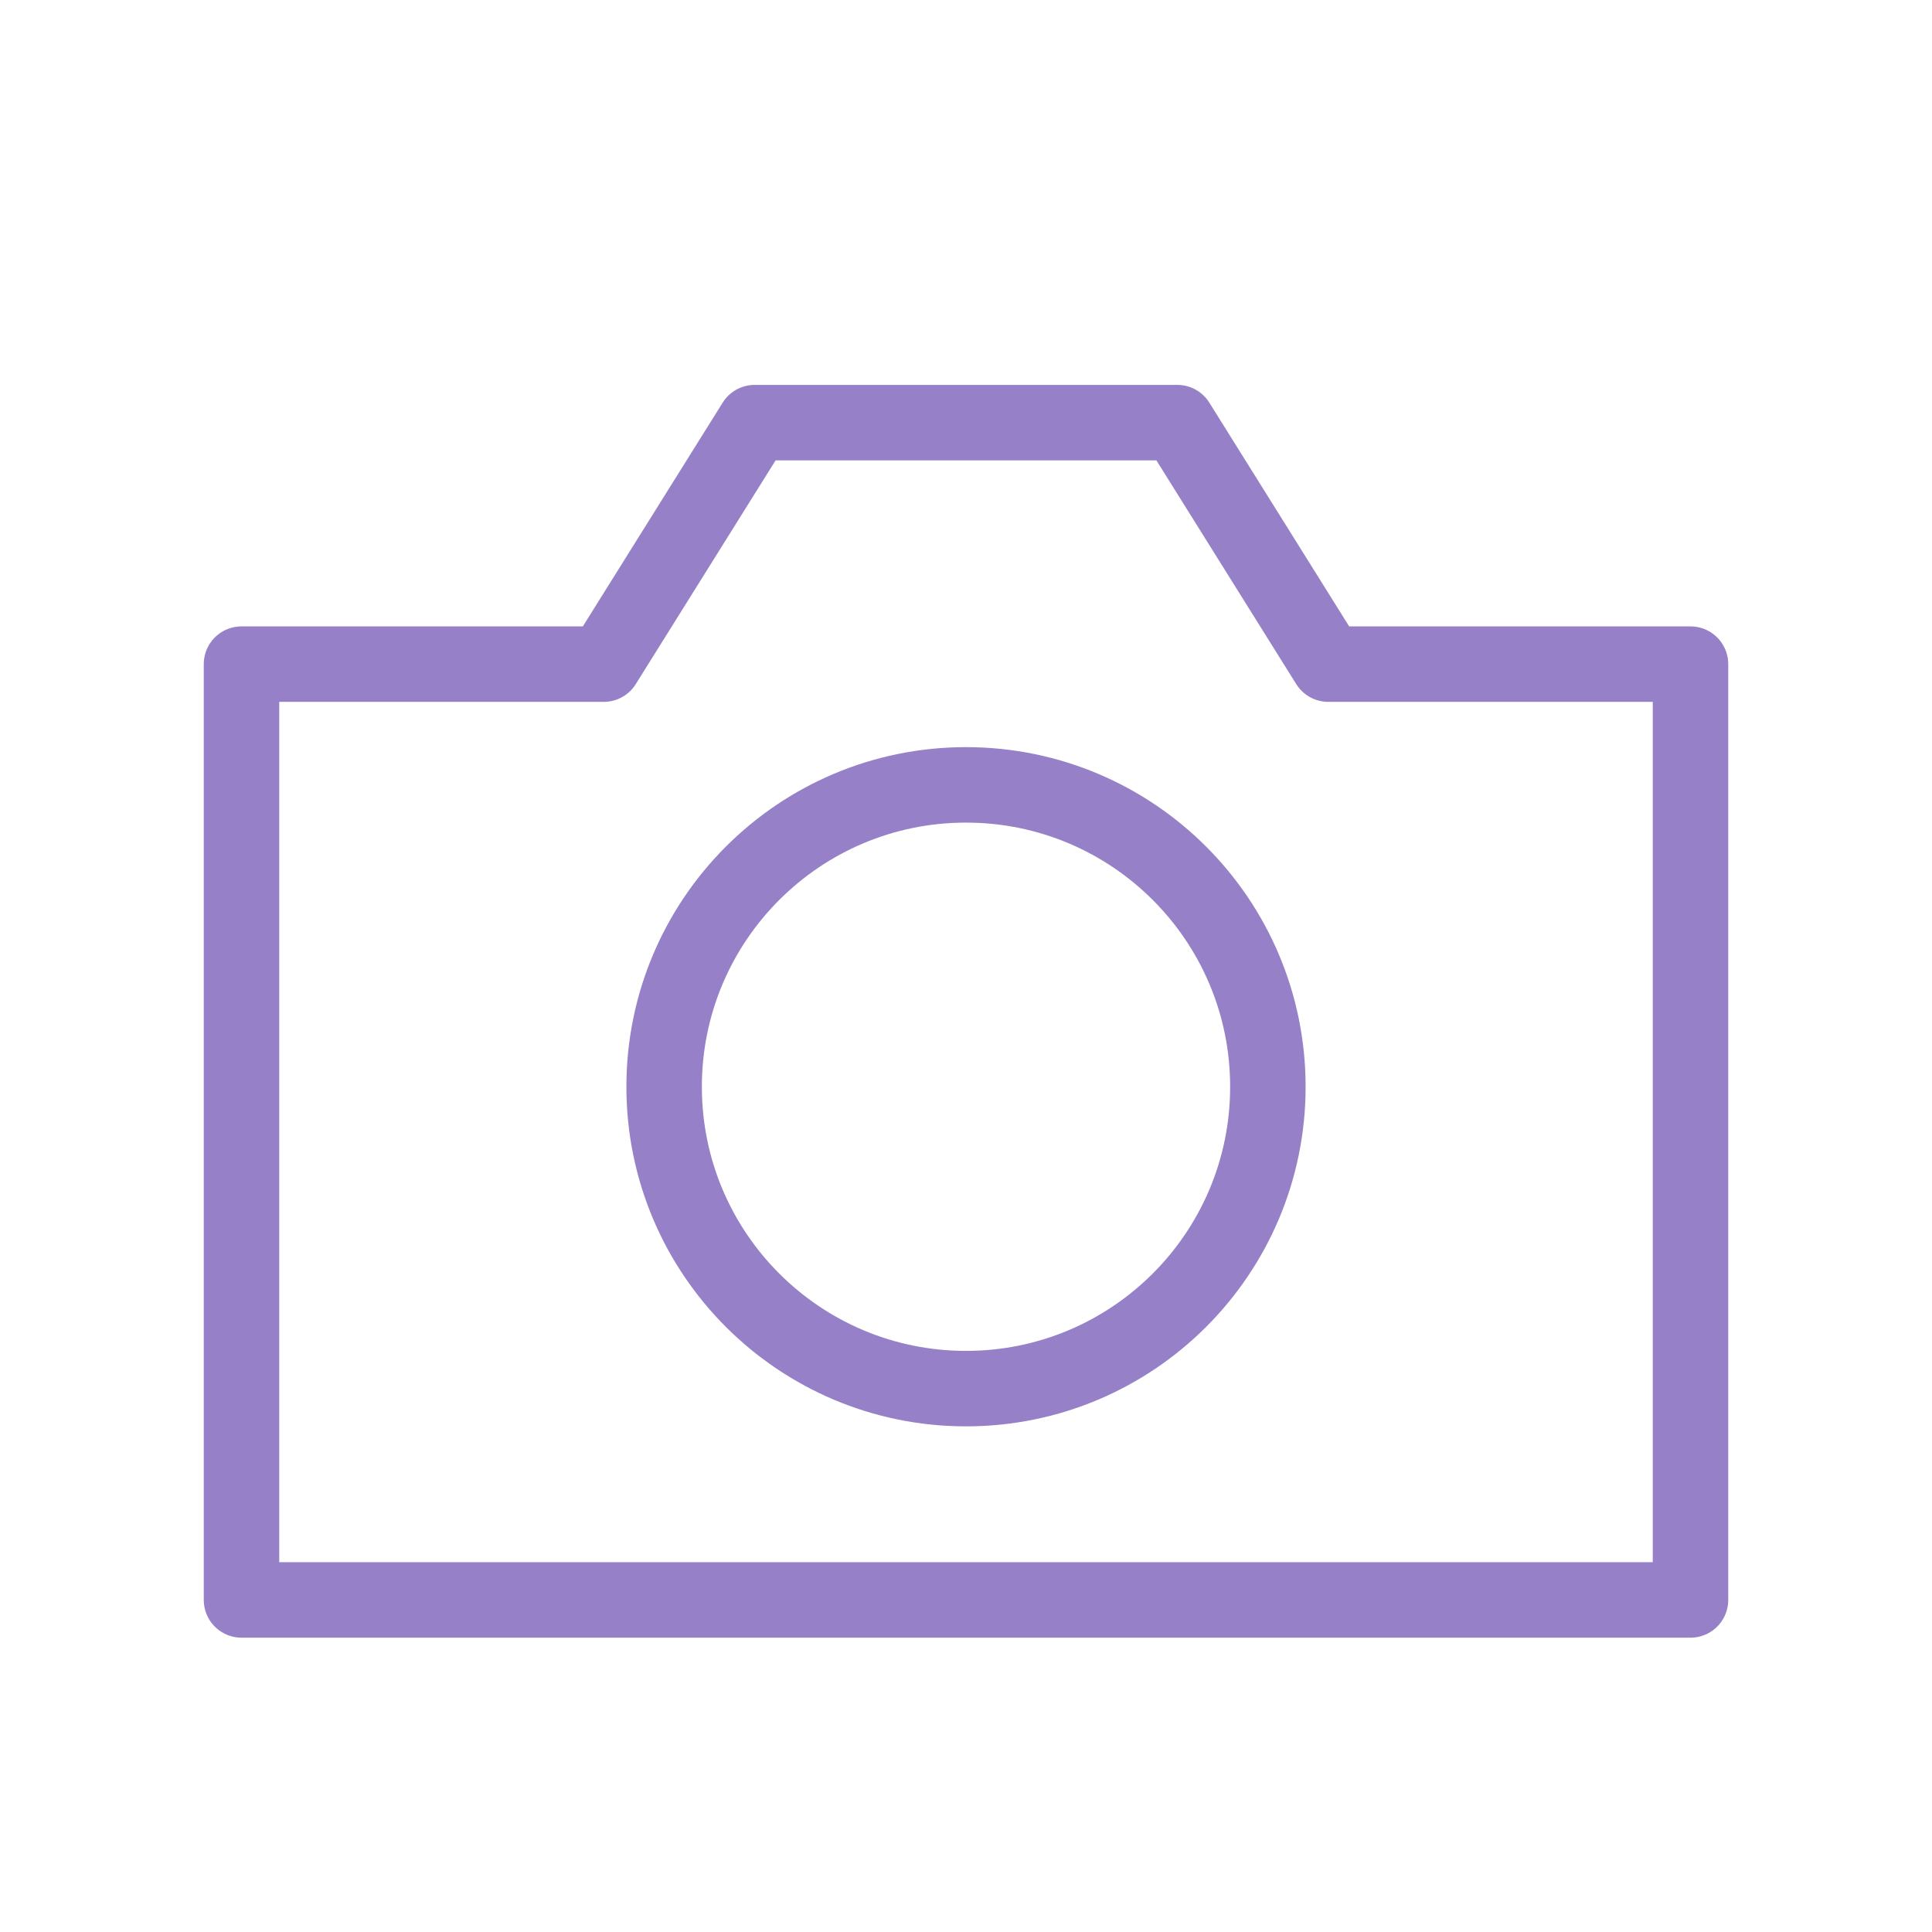
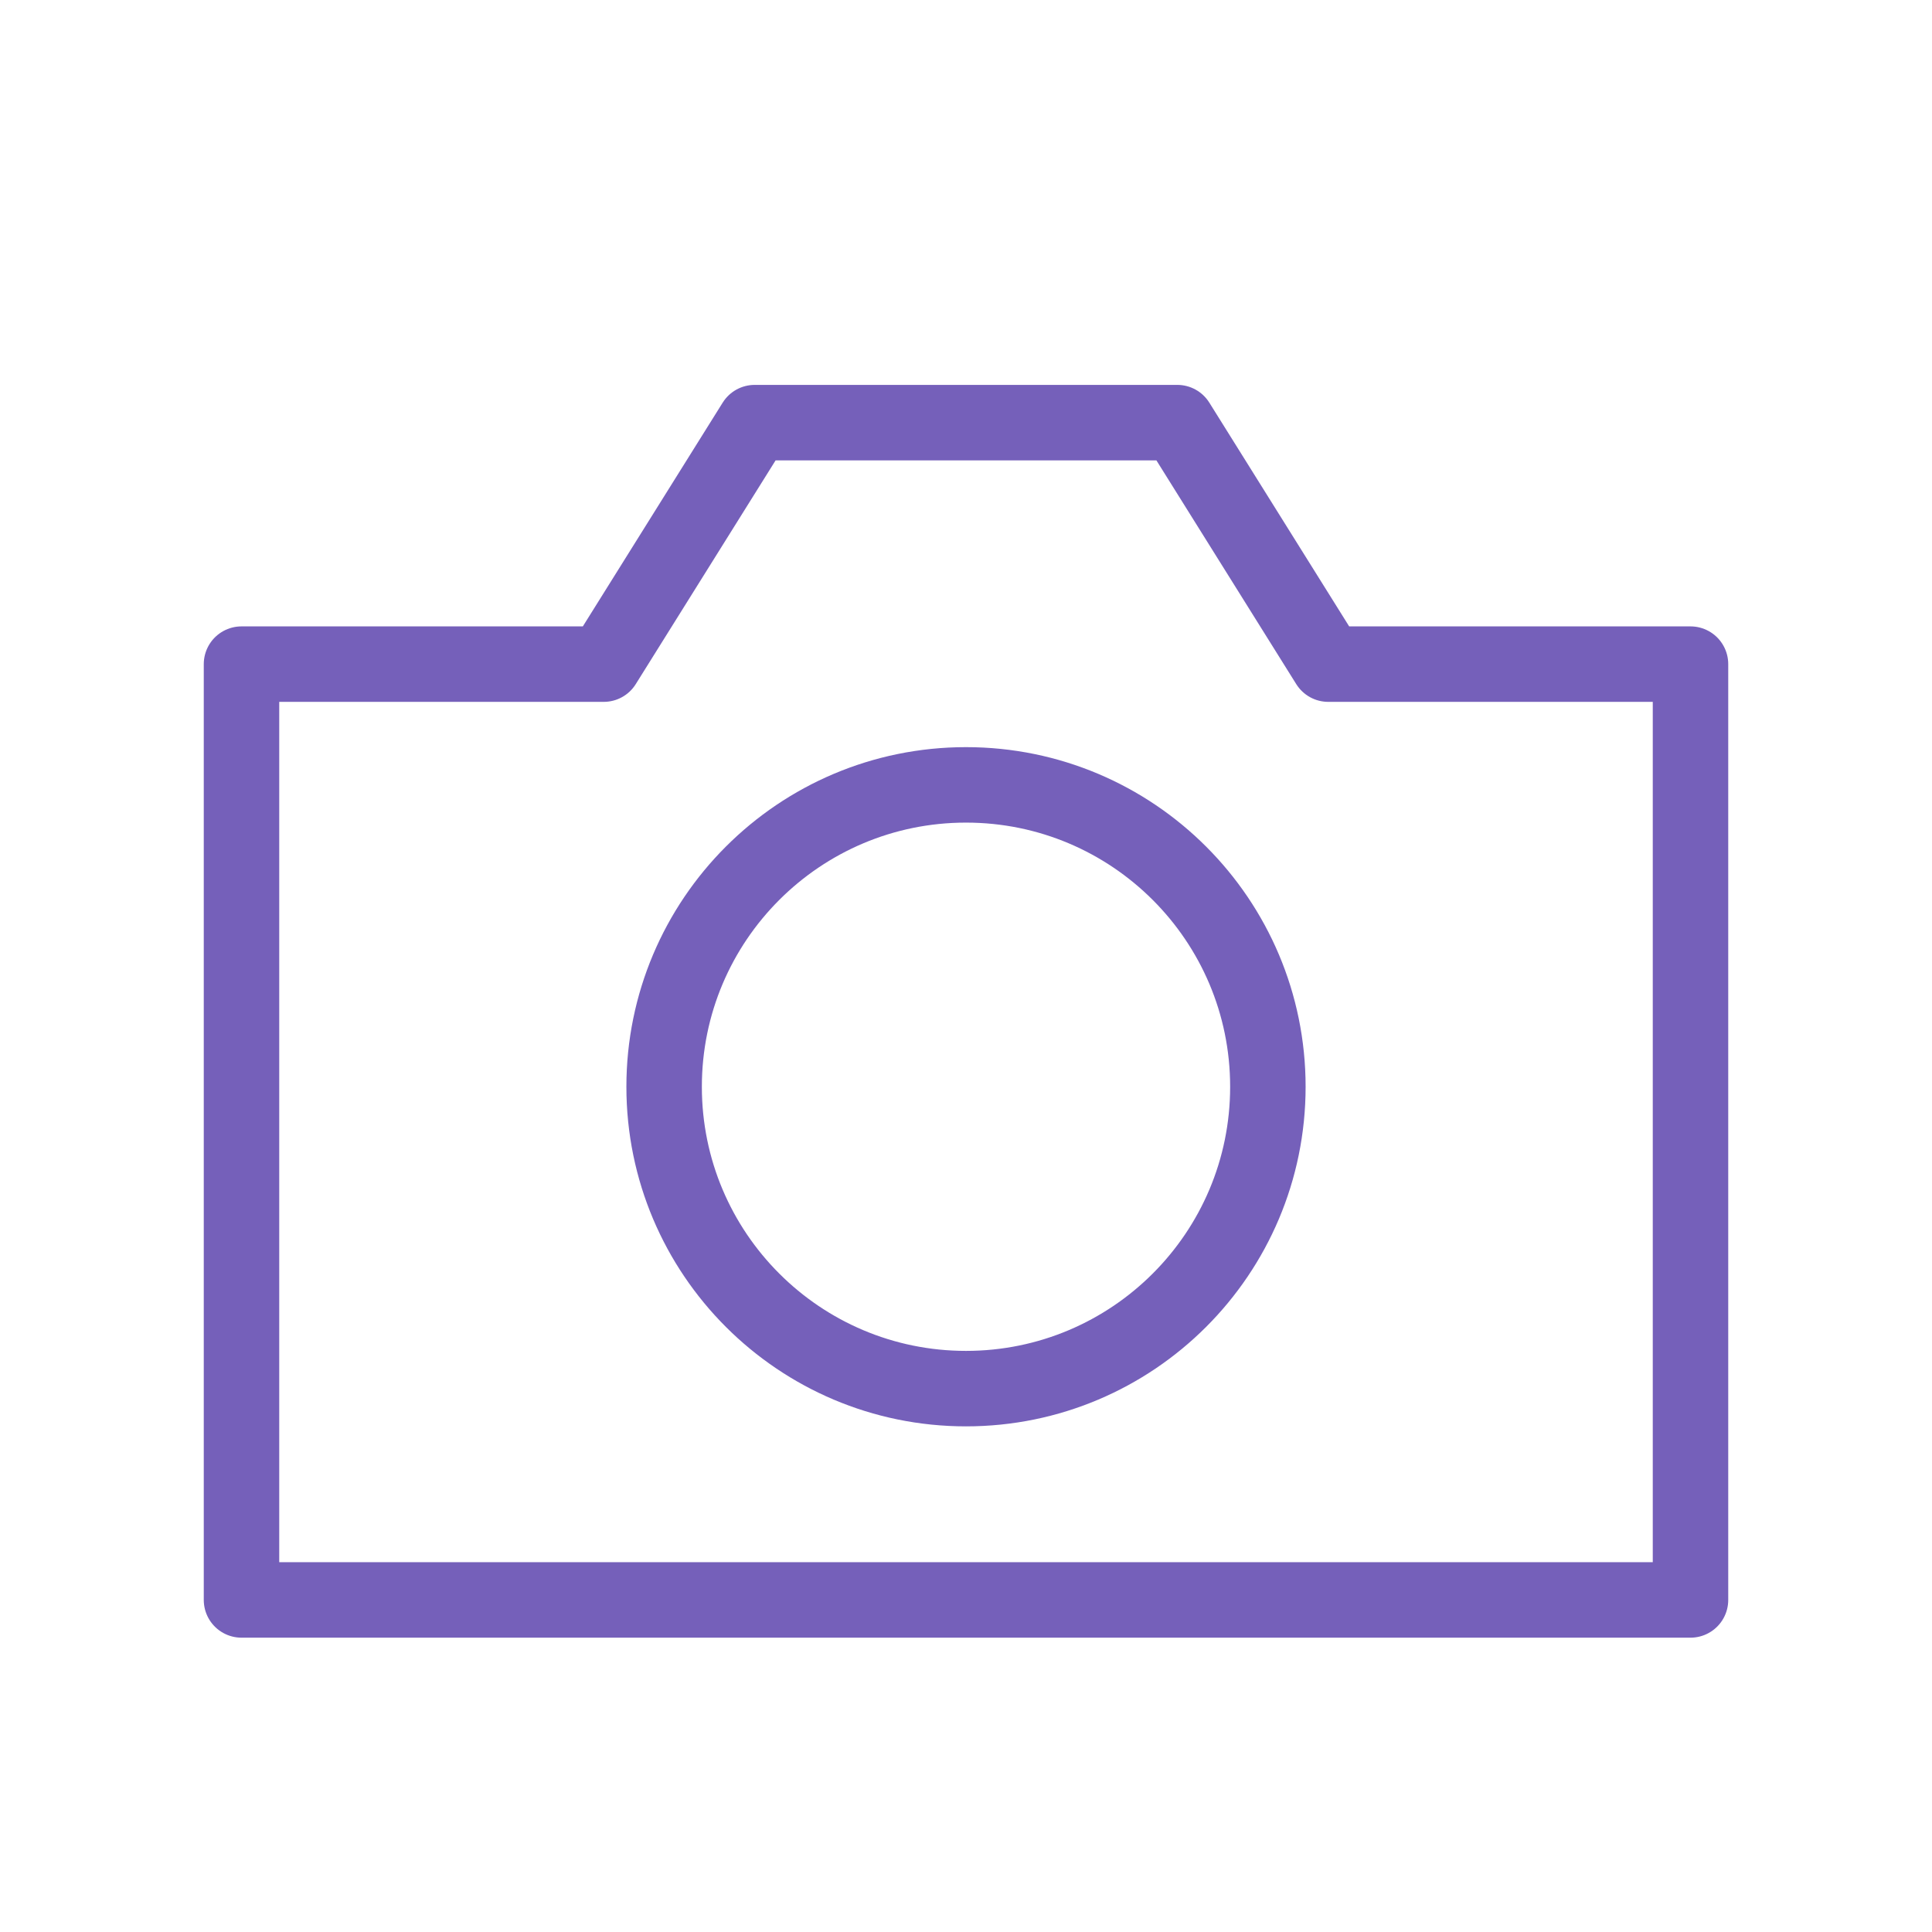
- <svg xmlns="http://www.w3.org/2000/svg" width="64" height="64" viewBox="0 0 64 64" fill="none" stroke="#9680c8" stroke-width="2.5" stroke-linecap="round" stroke-linejoin="round">
+ <svg xmlns="http://www.w3.org/2000/svg" width="64" height="64" viewBox="0 0 64 64" fill="none" stroke="#7560BA" stroke-width="2.5" stroke-linecap="round" stroke-linejoin="round">
  <path d="M8 22h12l5-8h14l5 8h12v31H8Z" />
  <circle cx="32" cy="36" r="10" />
</svg>
